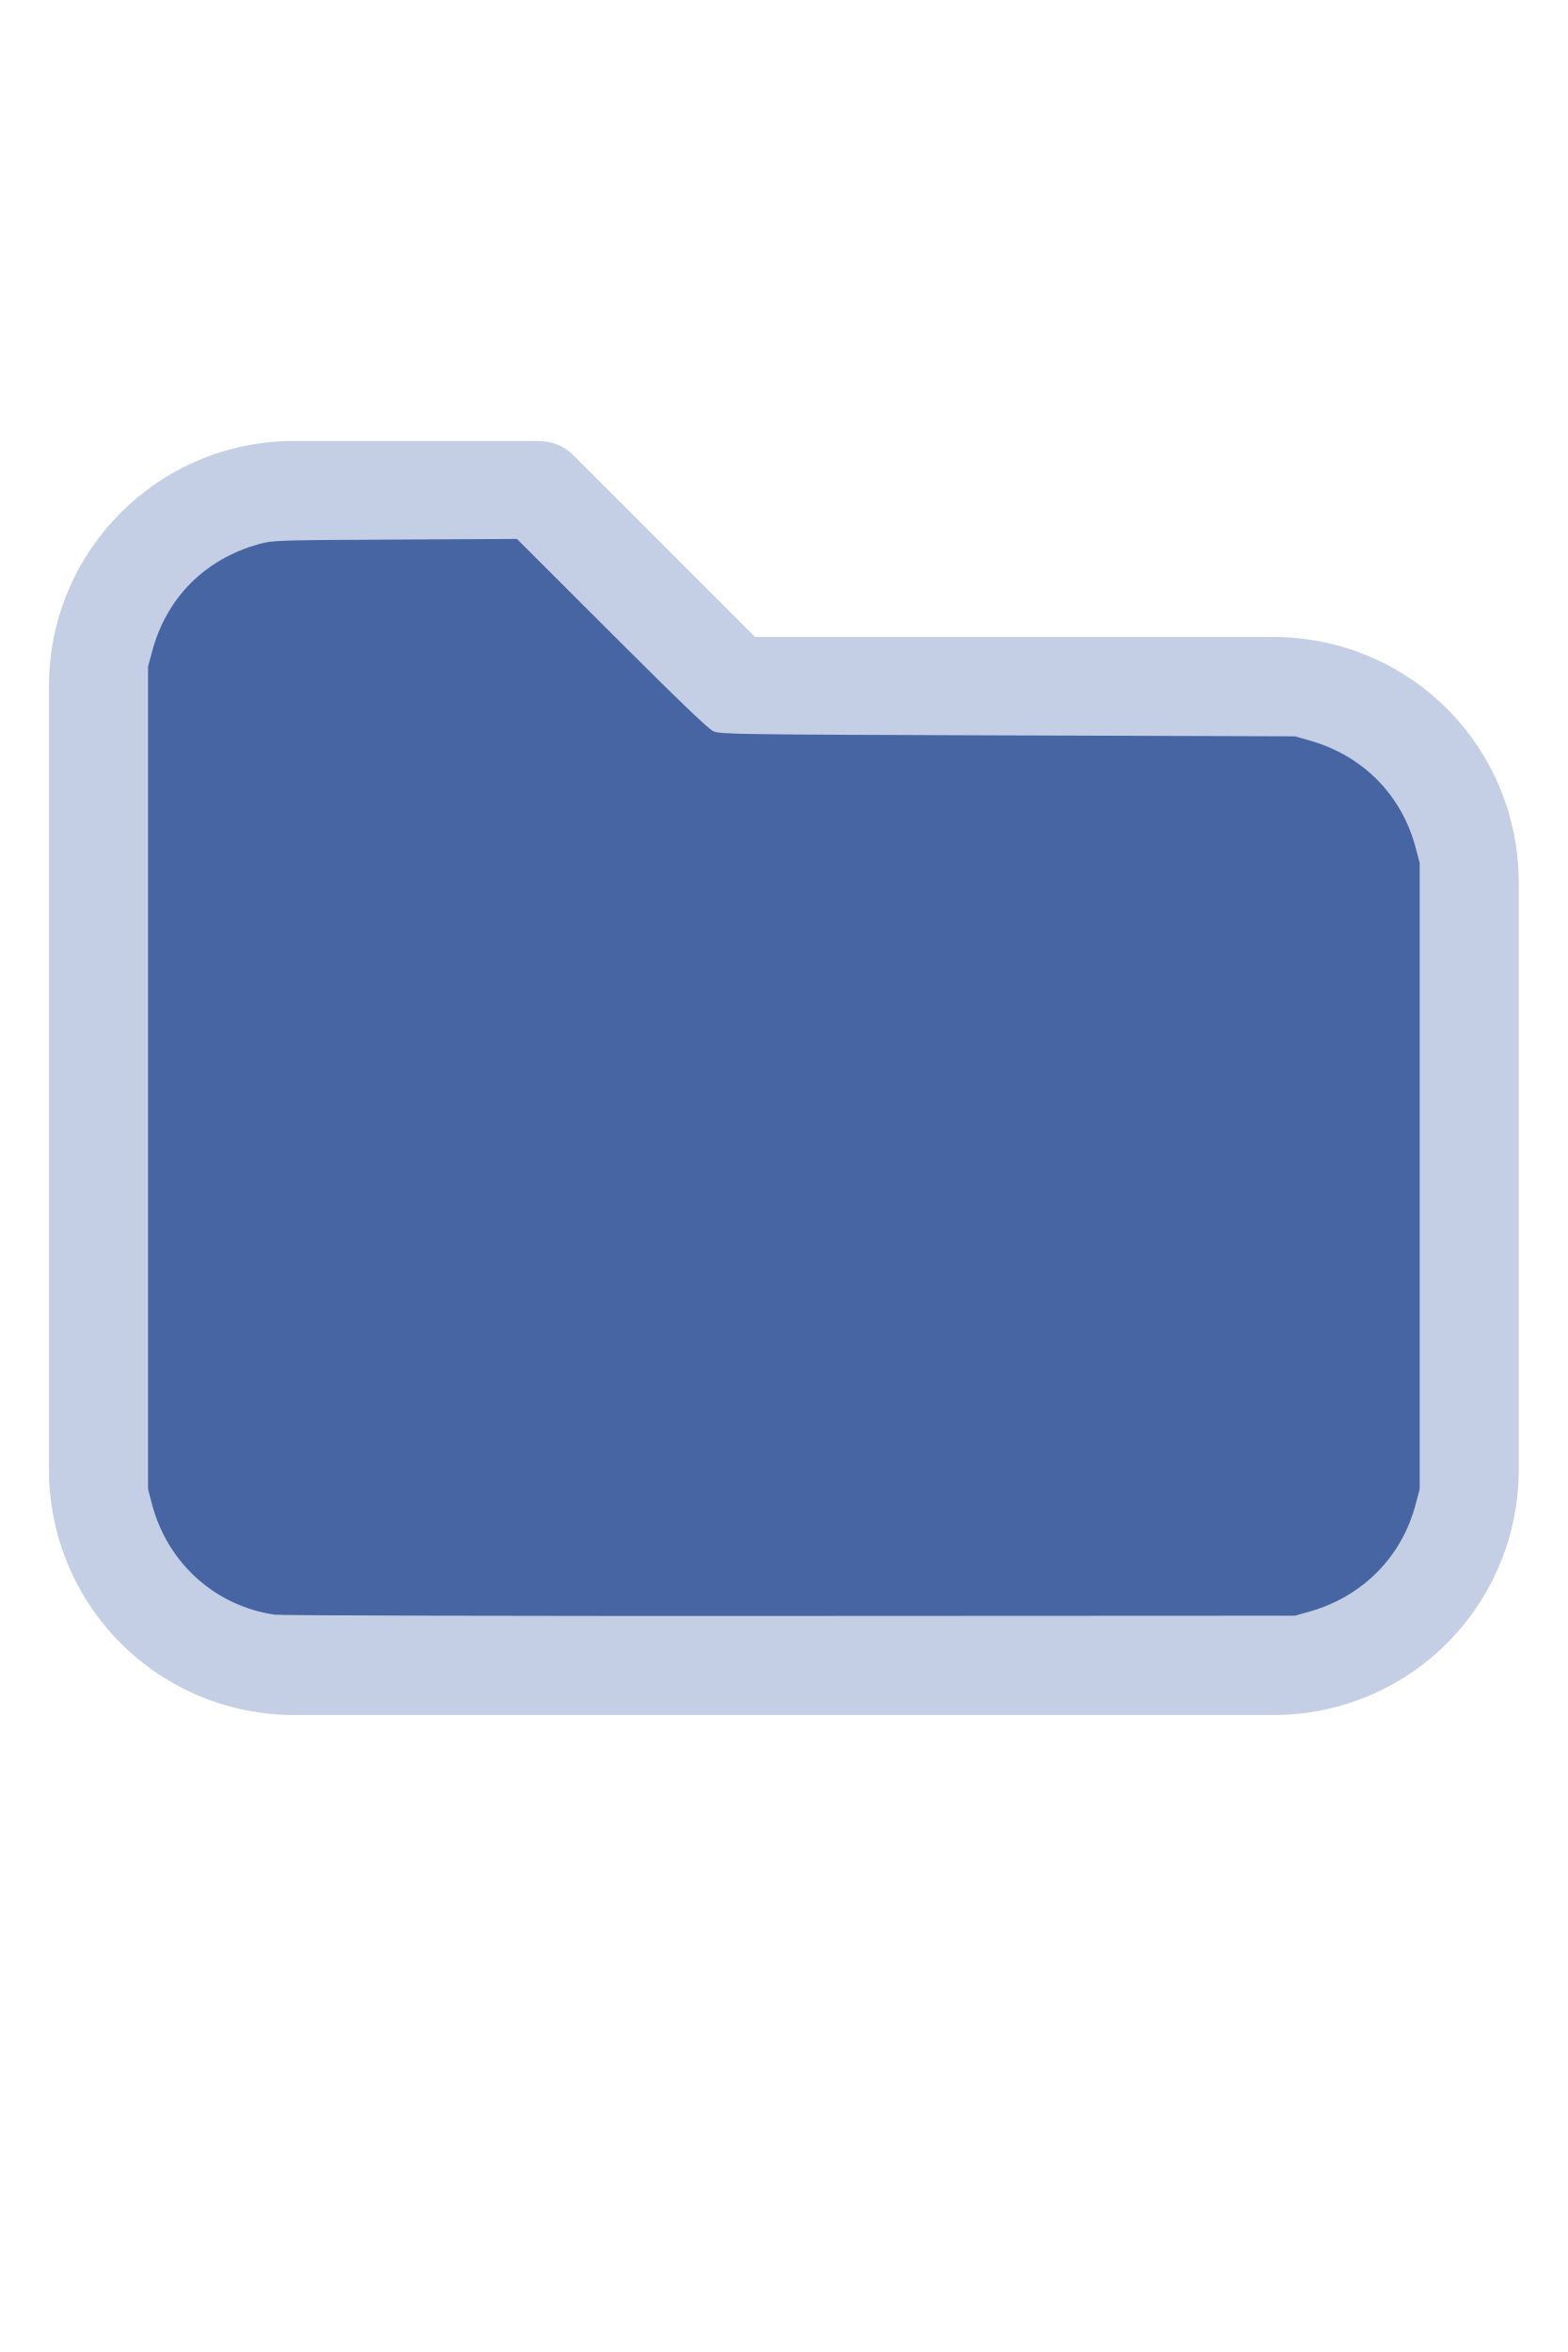
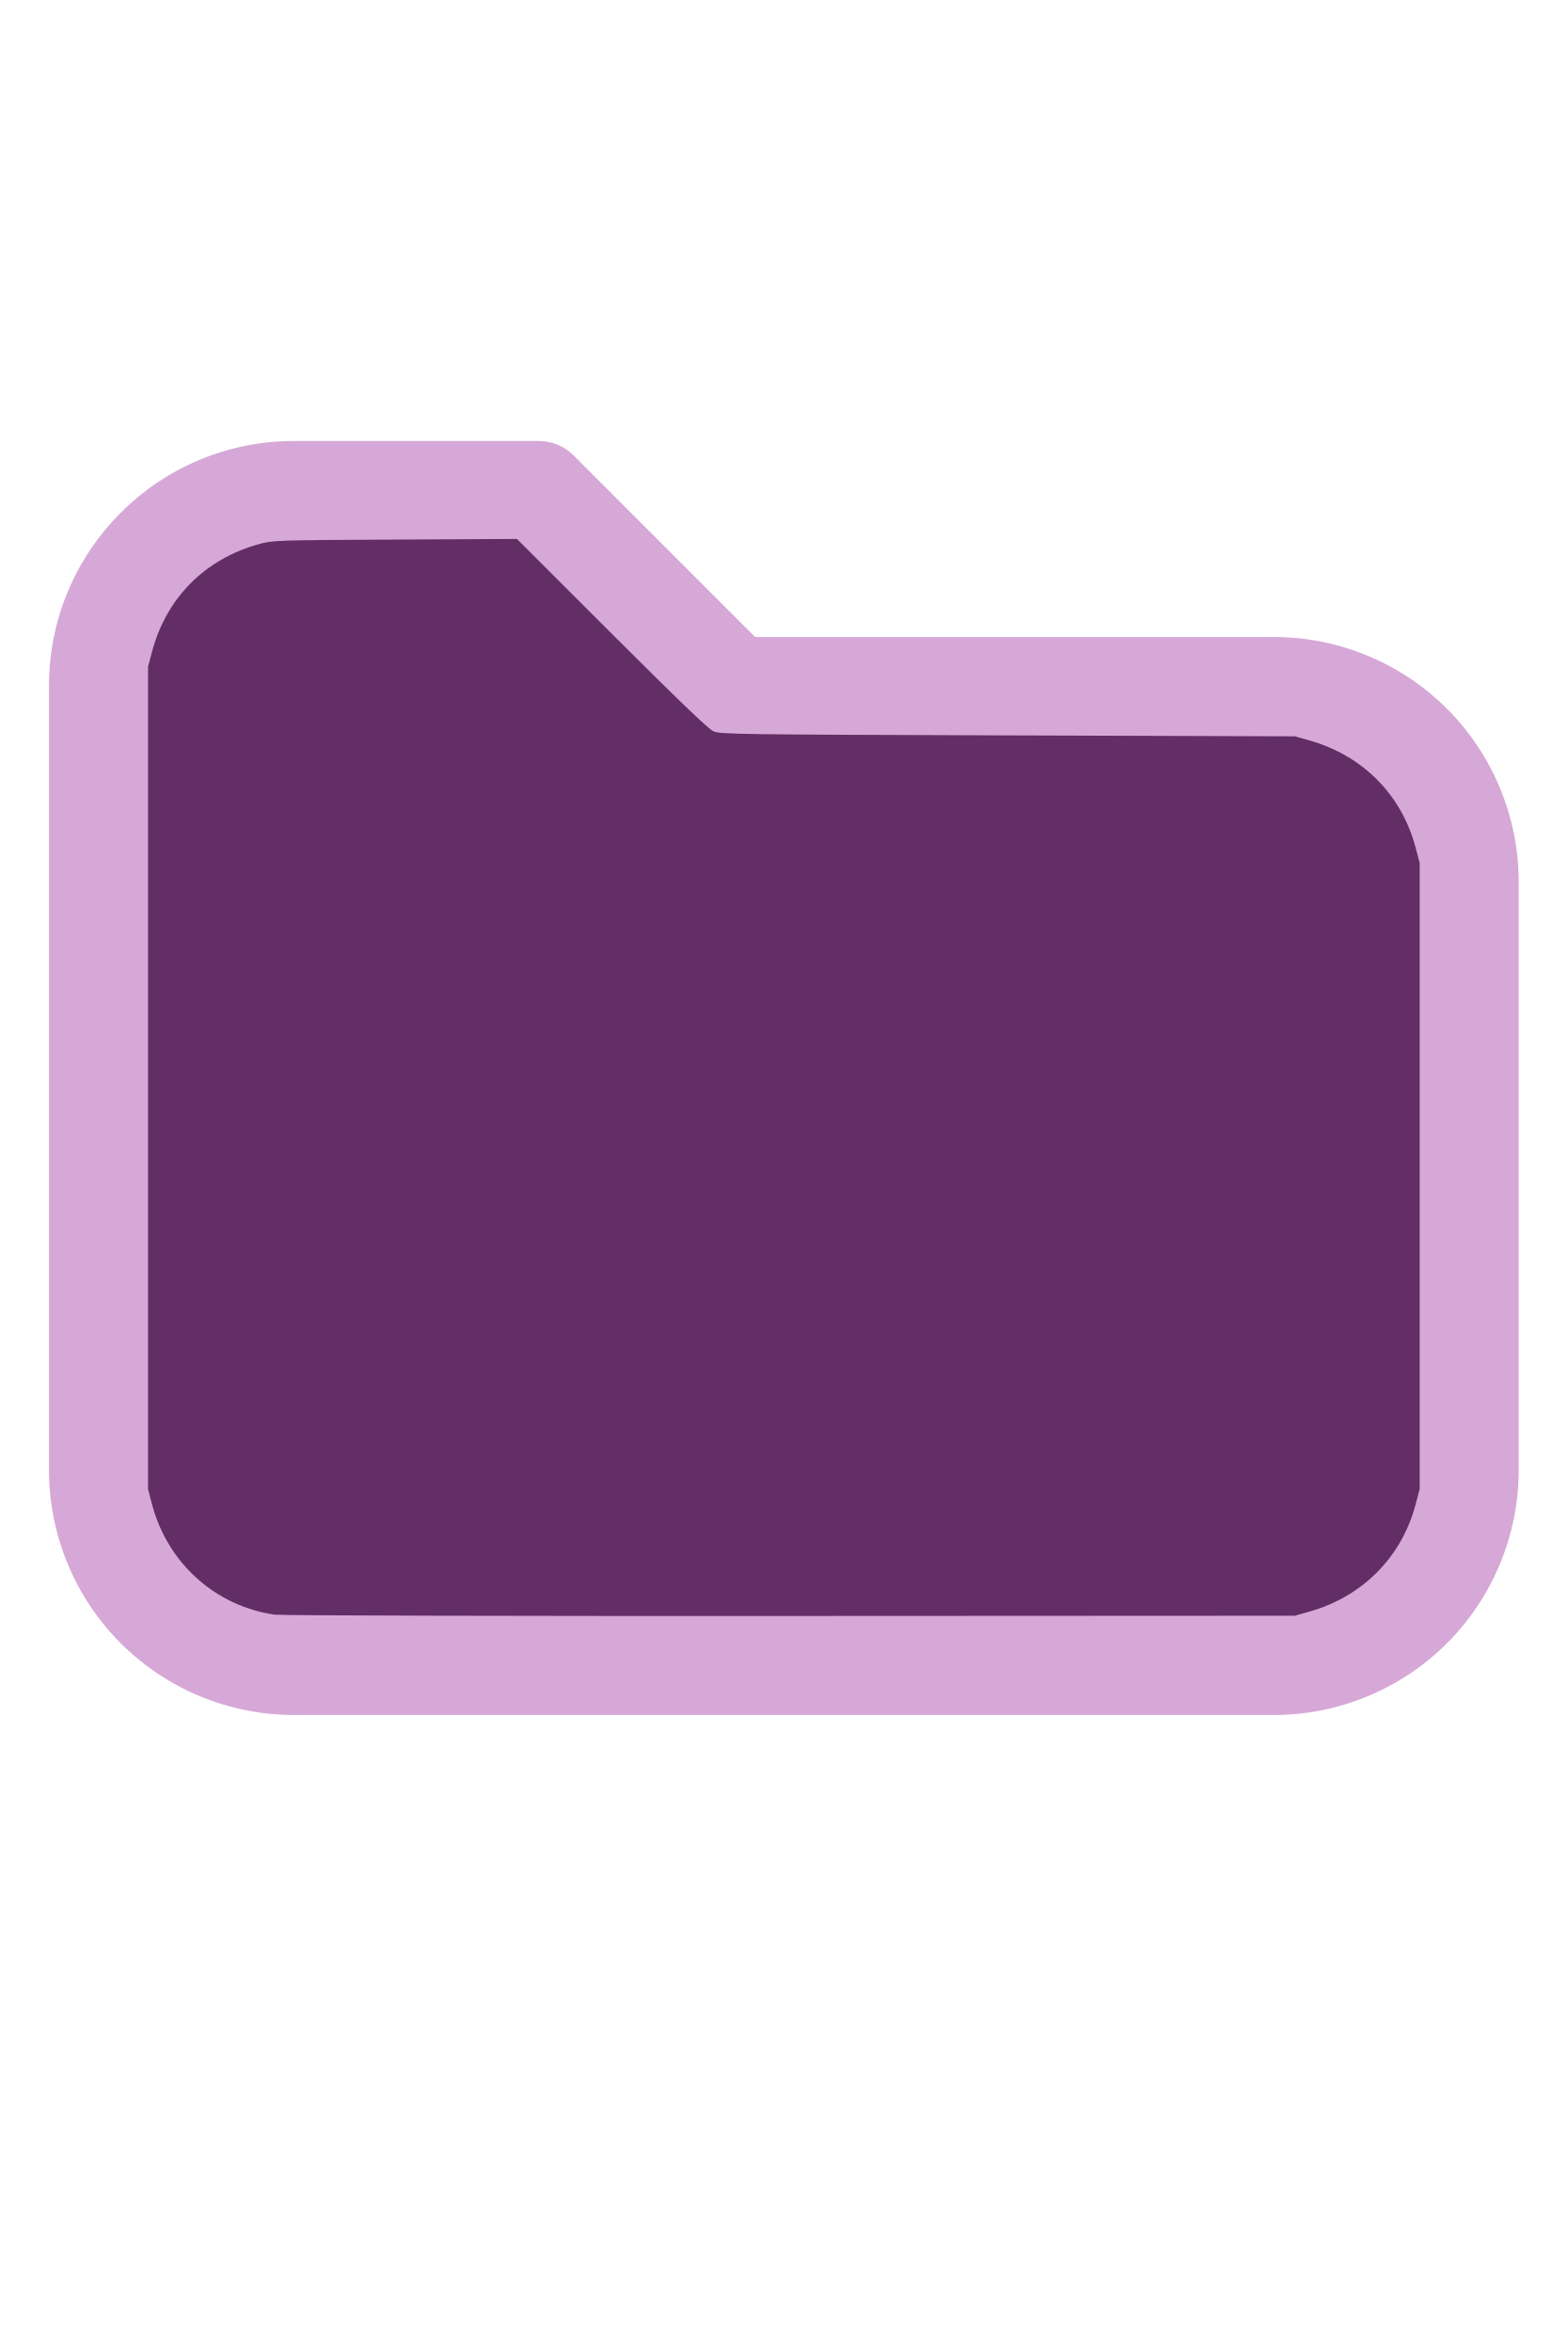
<svg xmlns="http://www.w3.org/2000/svg" version="1.1" width="16" height="24" viewBox="0 0 32 32" xml:space="preserve">
-   <g style="fill:#C4CFE5;">
+   <g style="fill:#D6A8D8;">
    <path d="M1,5.998l-0,16.002c-0,1.326 0.527,2.598 1.464,3.536c0.938,0.937 2.21,1.464 3.536,1.464c5.322,0 14.678,-0 20,0c1.326,0 2.598,-0.527 3.536,-1.464c0.937,-0.938 1.464,-2.21 1.464,-3.536c0,-3.486 0,-8.514 0,-12c0,-1.326 -0.527,-2.598 -1.464,-3.536c-0.938,-0.937 -2.21,-1.464 -3.536,-1.464c-0,0 -10.586,0 -10.586,0c0,-0 -3.707,-3.707 -3.707,-3.707c-0.187,-0.188 -0.442,-0.293 -0.707,-0.293l-5.002,0c-2.76,0 -4.998,2.238 -4.998,4.998Zm2,-0l-0,16.002c-0,0.796 0.316,1.559 0.879,2.121c0.562,0.563 1.325,0.879 2.121,0.879l20,0c0.796,0 1.559,-0.316 2.121,-0.879c0.563,-0.562 0.879,-1.325 0.879,-2.121c0,-3.486 0,-8.514 0,-12c0,-0.796 -0.316,-1.559 -0.879,-2.121c-0.562,-0.563 -1.325,-0.879 -2.121,-0.879c-7.738,0 -11,0 -11,0c-0.265,0 -0.52,-0.105 -0.707,-0.293c-0,0 -3.707,-3.707 -3.707,-3.707c-0,0 -4.588,0 -4.588,0c-1.656,0 -2.998,1.342 -2.998,2.998Z" />
  </g>
-   <g style="fill:#4665A2;stroke-width:0;">
+   <g style="fill:#632D65;stroke-width:0;">
    <path d="M 5.606,24.952 C 4.392,24.775 3.42,23.9 3.103,22.699 L 3.022,22.389 V 13.998 5.606 L 3.104,5.298 C 3.396,4.203 4.18,3.412 5.279,3.106 5.565,3.026 5.615,3.024 8.061,3.012 l 2.491,-0.013 1.932,1.93 c 1.344,1.343 1.976,1.95 2.078,1.995 0.137,0.062 0.474,0.066 6.007,0.084 l 5.861,0.019 0.291,0.082 c 1.095,0.308 1.89,1.109 2.176,2.193 l 0.082,0.309 V 16 22.389 l -0.082,0.309 c -0.284,1.079 -1.086,1.888 -2.176,2.194 l -0.291,0.082 -10.303,0.005 c -5.7,0.003 -10.4,-0.009 -10.521,-0.027 z" />
  </g>
</svg>
